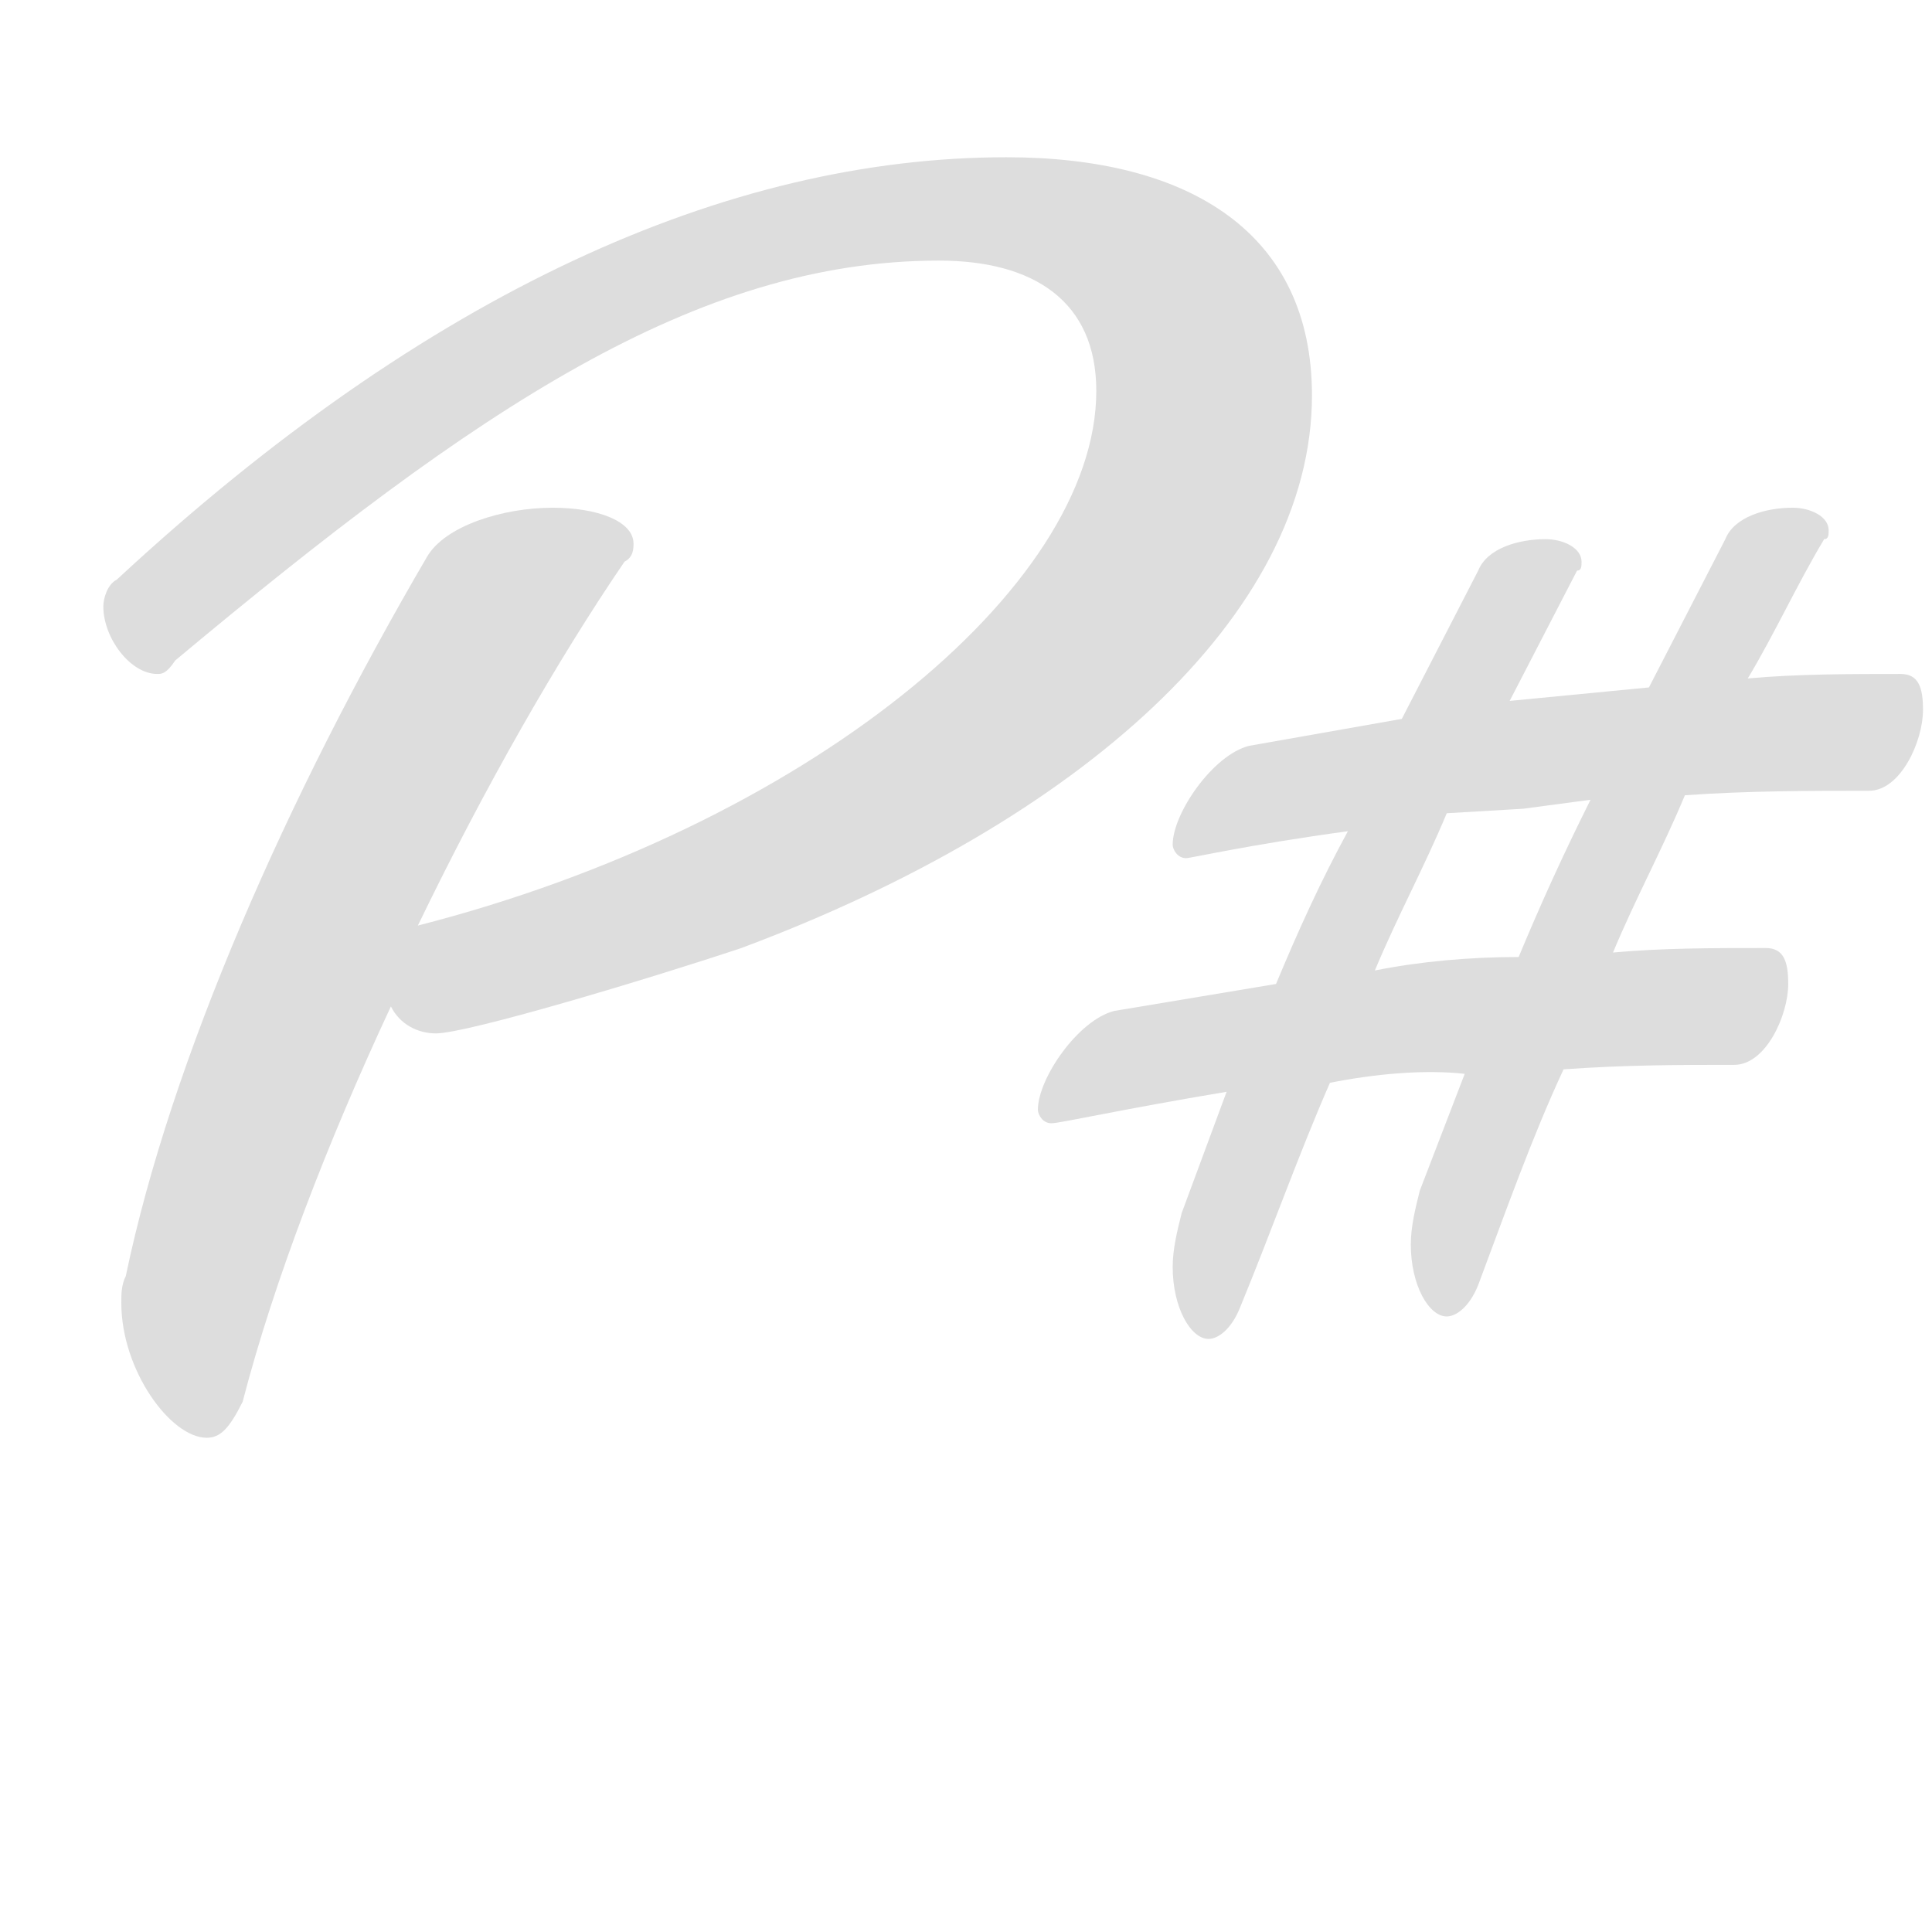
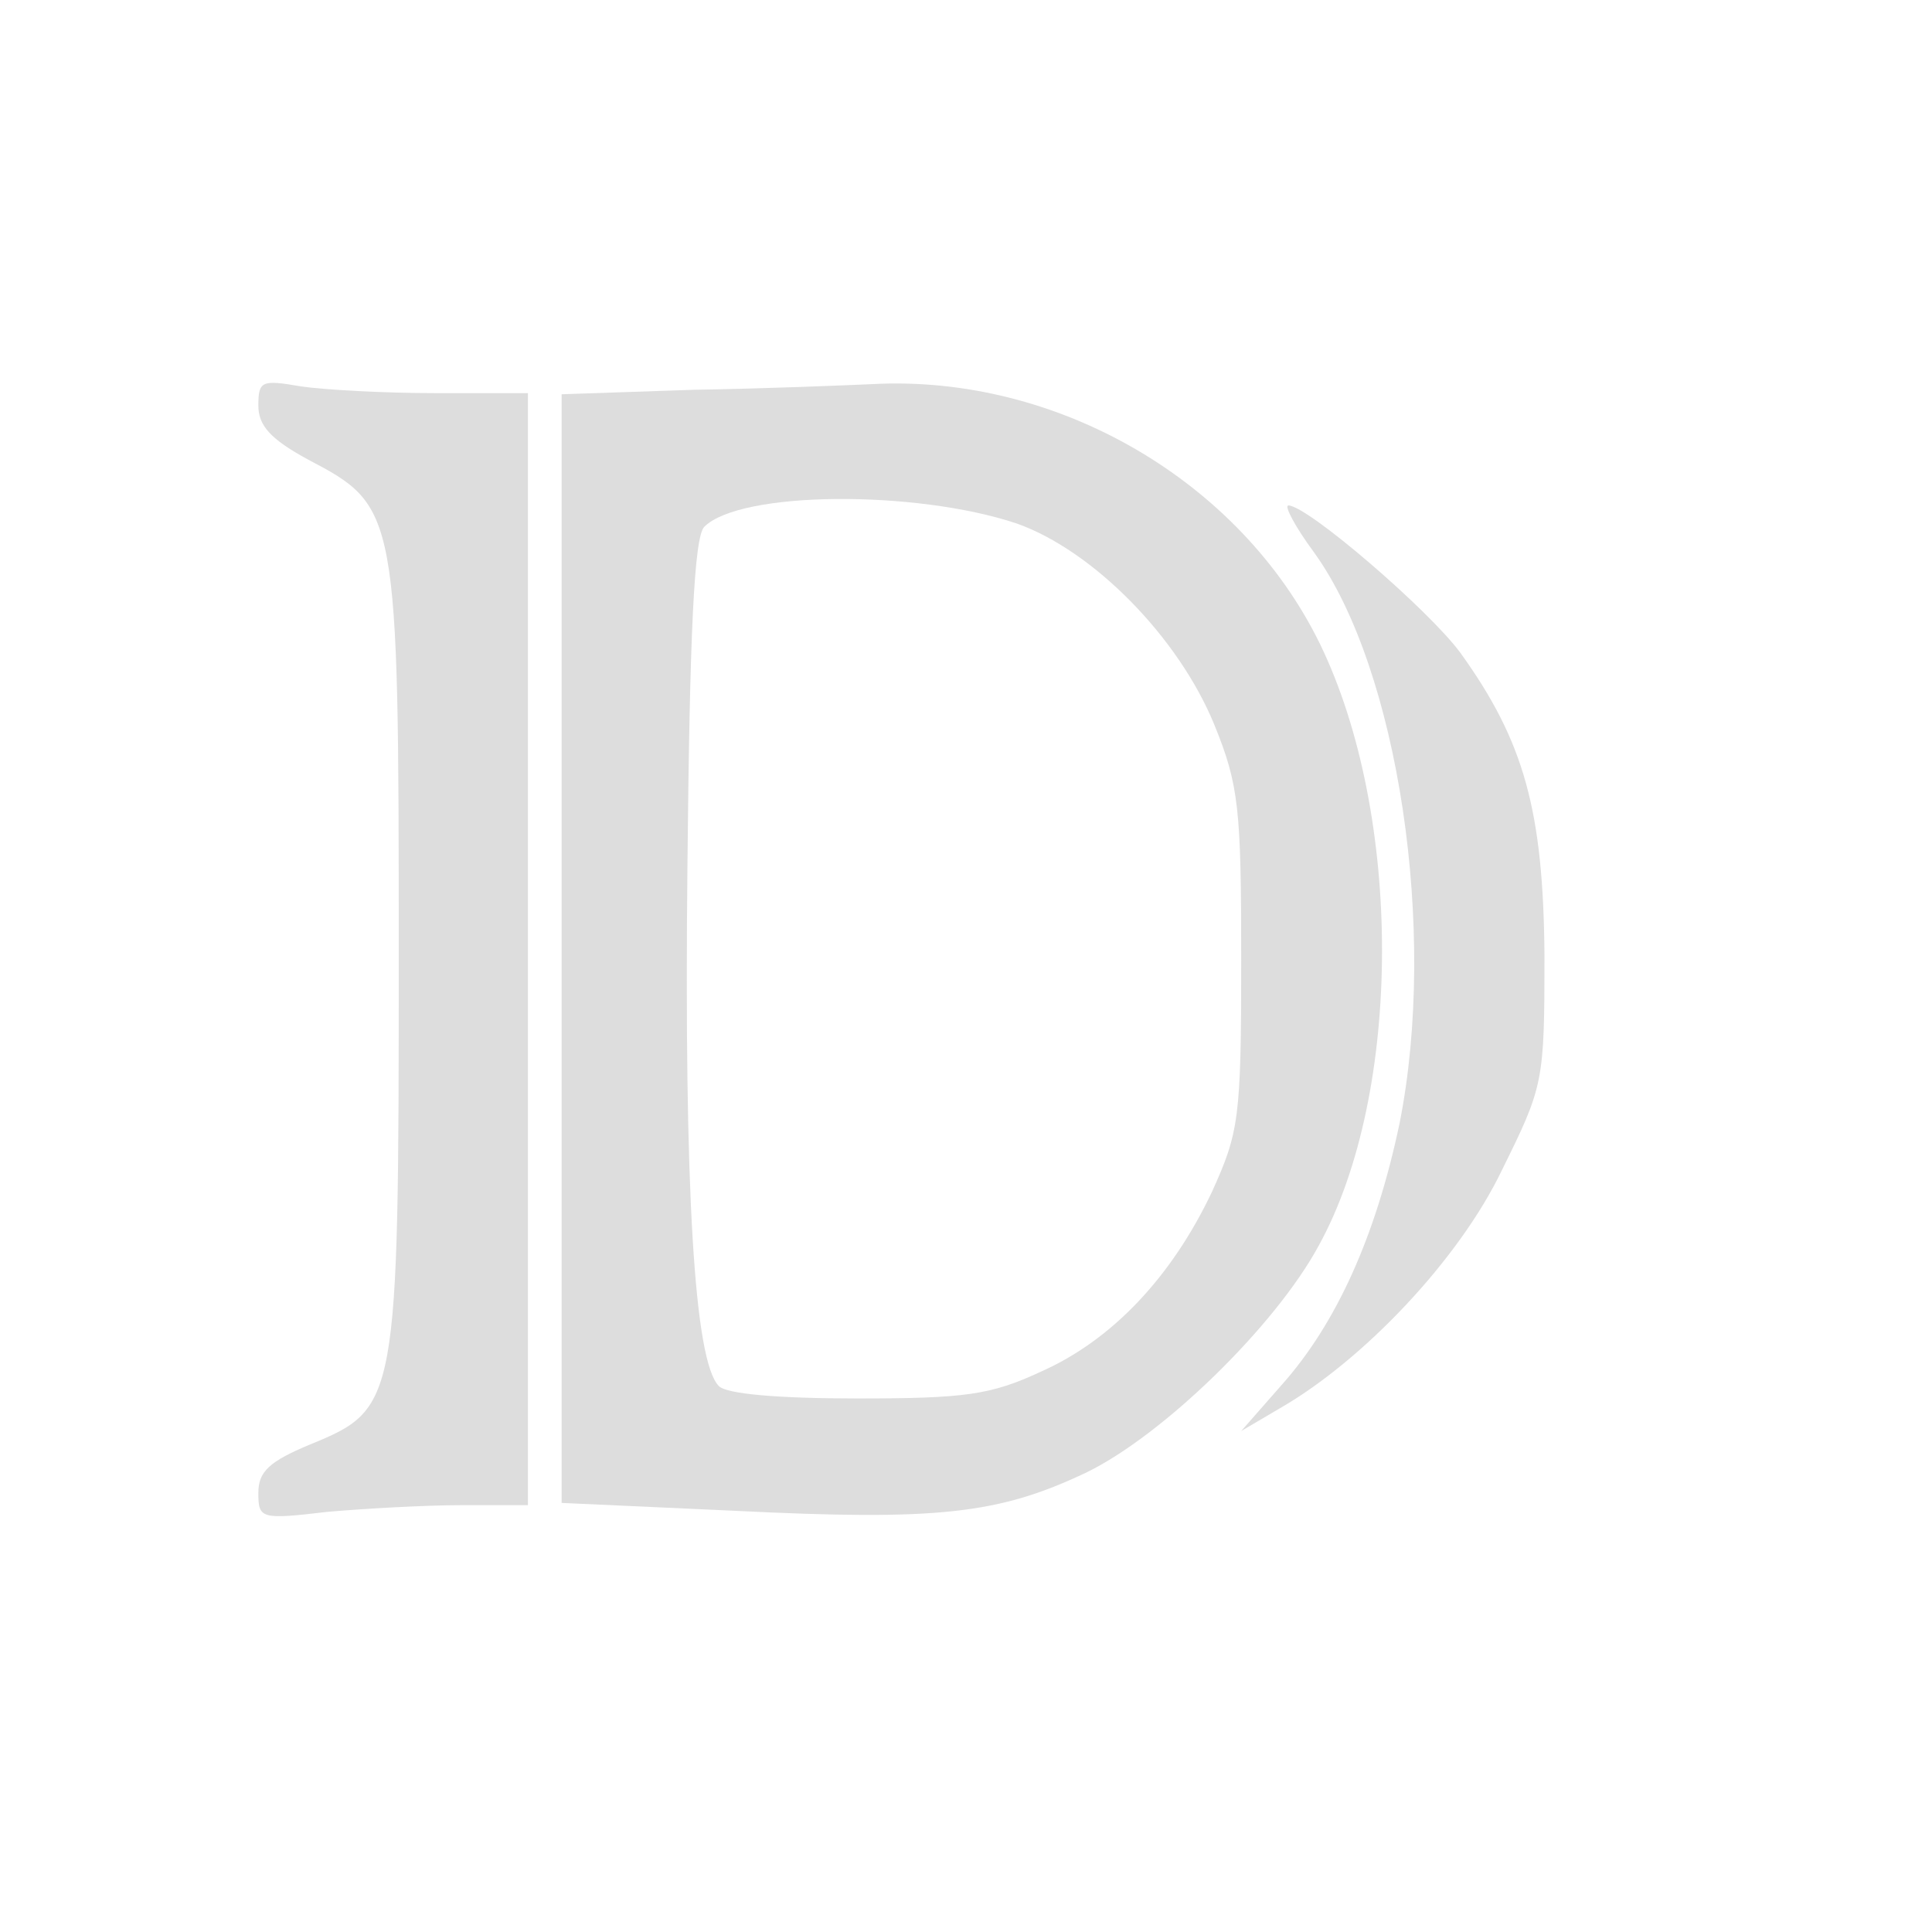
<svg xmlns="http://www.w3.org/2000/svg" version="1.0" width="38pt" height="38pt" viewBox="0 0 172 172" preserveAspectRatio="xMidYMid meet">
-   <g transform="scale(4, 4)" fill="#dddddd" stroke="none">
-     <path class="st0" d="M4.6,32c-0.8,0-1.9-1.5-1.9-3c0-0.2,0-0.4,0.1-0.6c1-4.8,3.6-10.7,6.7-16c0.4-0.7,1.7-1.1,2.8-1.1   c1,0,1.8,0.3,1.8,0.8c0,0.1,0,0.3-0.2,0.4c-1.5,2.2-3.1,5-4.6,8.1c8.6-2.2,15.1-7.5,15.1-11.9c0-2-1.4-2.9-3.5-2.9   c-5.4,0-10.3,3.3-17,8.9C3.7,15,3.6,15,3.5,15c-0.6,0-1.2-0.8-1.2-1.5c0-0.2,0.1-0.5,0.3-0.6c6.9-6.4,13.6-9.4,19.8-9.4   c4.1,0,6.8,1.7,6.8,5.3c0,4.9-5.2,9.5-12.7,12.3c-2.1,0.7-6.1,1.9-6.8,1.9c-0.4,0-0.8-0.2-1-0.6c-1.4,3-2.6,6.1-3.3,8.8   C5.1,31.8,4.9,32,4.6,32z" />
-     <path class="st0" d="M29.6,24.1c-0.7,1.6-1.3,3.3-2,5c-0.2,0.5-0.5,0.7-0.7,0.7c-0.4,0-0.8-0.7-0.8-1.6c0-0.4,0.1-0.8,0.2-1.2   l1-2.7c-2.4,0.4-3.7,0.7-3.9,0.7c-0.2,0-0.3-0.2-0.3-0.3c0-0.7,0.9-2,1.7-2.2c1.2-0.2,2.4-0.4,3.6-0.6c0.5-1.2,1-2.3,1.6-3.4   c-2.2,0.3-3.5,0.6-3.6,0.6c-0.2,0-0.3-0.2-0.3-0.3c0-0.7,0.9-2,1.7-2.2l3.4-0.6l1.7-3.3c0.2-0.5,0.9-0.7,1.5-0.7   c0.4,0,0.8,0.2,0.8,0.5c0,0.1,0,0.2-0.1,0.2l-1.5,2.9l3.1-0.3l1.7-3.3c0.2-0.5,0.9-0.7,1.5-0.7c0.4,0,0.8,0.2,0.8,0.5   c0,0.1,0,0.2-0.1,0.2c-0.6,1-1.1,2.1-1.7,3.1C40,15,41.2,15,42.3,15c0.4,0,0.5,0.3,0.5,0.8c0,0.7-0.5,1.8-1.2,1.8   c-1.3,0-2.7,0-4.1,0.1c-0.5,1.2-1.1,2.3-1.6,3.5c1.1-0.1,2.2-0.1,3.4-0.1c0.4,0,0.5,0.3,0.5,0.8c0,0.7-0.5,1.8-1.2,1.8   c-1.2,0-2.4,0-3.8,0.1c-0.7,1.5-1.3,3.2-1.9,4.8c-0.2,0.5-0.5,0.7-0.7,0.7c-0.4,0-0.8-0.7-0.8-1.6c0-0.4,0.1-0.8,0.2-1.2l1-2.6   C31.7,23.8,30.6,23.9,29.6,24.1z M32.2,18.1c-0.5,1.2-1.1,2.3-1.6,3.5c1-0.2,2.1-0.3,3.2-0.3c0.5-1.2,1-2.3,1.6-3.5l-1.5,0.2   L32.2,18.1z" />
+   <g transform="translate(0,172) scale(0.1,-0.1)" fill="#dddddd" stroke="none">
+     <path d="M230 1359 c0 -18 11 -30 44 -48 80 -42 81 -45 81 -441 0 -400 -1 -404 -79 -436 -36 -15 -46 -24 -46 -43 0 -23 2 -24 61 -17 34 3 88 6 120 6 l59 0 0 495 0 495 -82 0 c-46 0 -100 3 -120 6 -35 6 -38 5 -38 -17z" />
+     <path d="M618 1373 l-118 -4 0 -493 0 -494 154 -7 c181 -9 235 -3 313 34 68 33 168 130 207 202 75 136 75 384 1 536 -71 145 -234 240 -399 231 -23 -1 -94 -4 -158 -5z m287 -119 c68 -24 144 -101 176 -179 22 -54 24 -75 24 -210 0 -141 -2 -153 -26 -206 -36 -76 -89 -132 -152 -160 -45 -21 -68 -24 -164 -24 -71 0 -116 4 -123 11 -22 22 -31 175 -28 463 2 208 6 293 15 302 32 32 188 33 278 3z" />
+     <path d="M1170 1228 c75 -104 110 -337 76 -508 -21 -100 -56 -178 -105 -233 l-36 -41 34 20 c75 43 160 133 198 212 37 75 38 78 38 191 -1 129 -18 191 -75 270 -28 38 -136 131 -153 131 -4 0 6 -19 23 -42z" />
  </g>
</svg>
